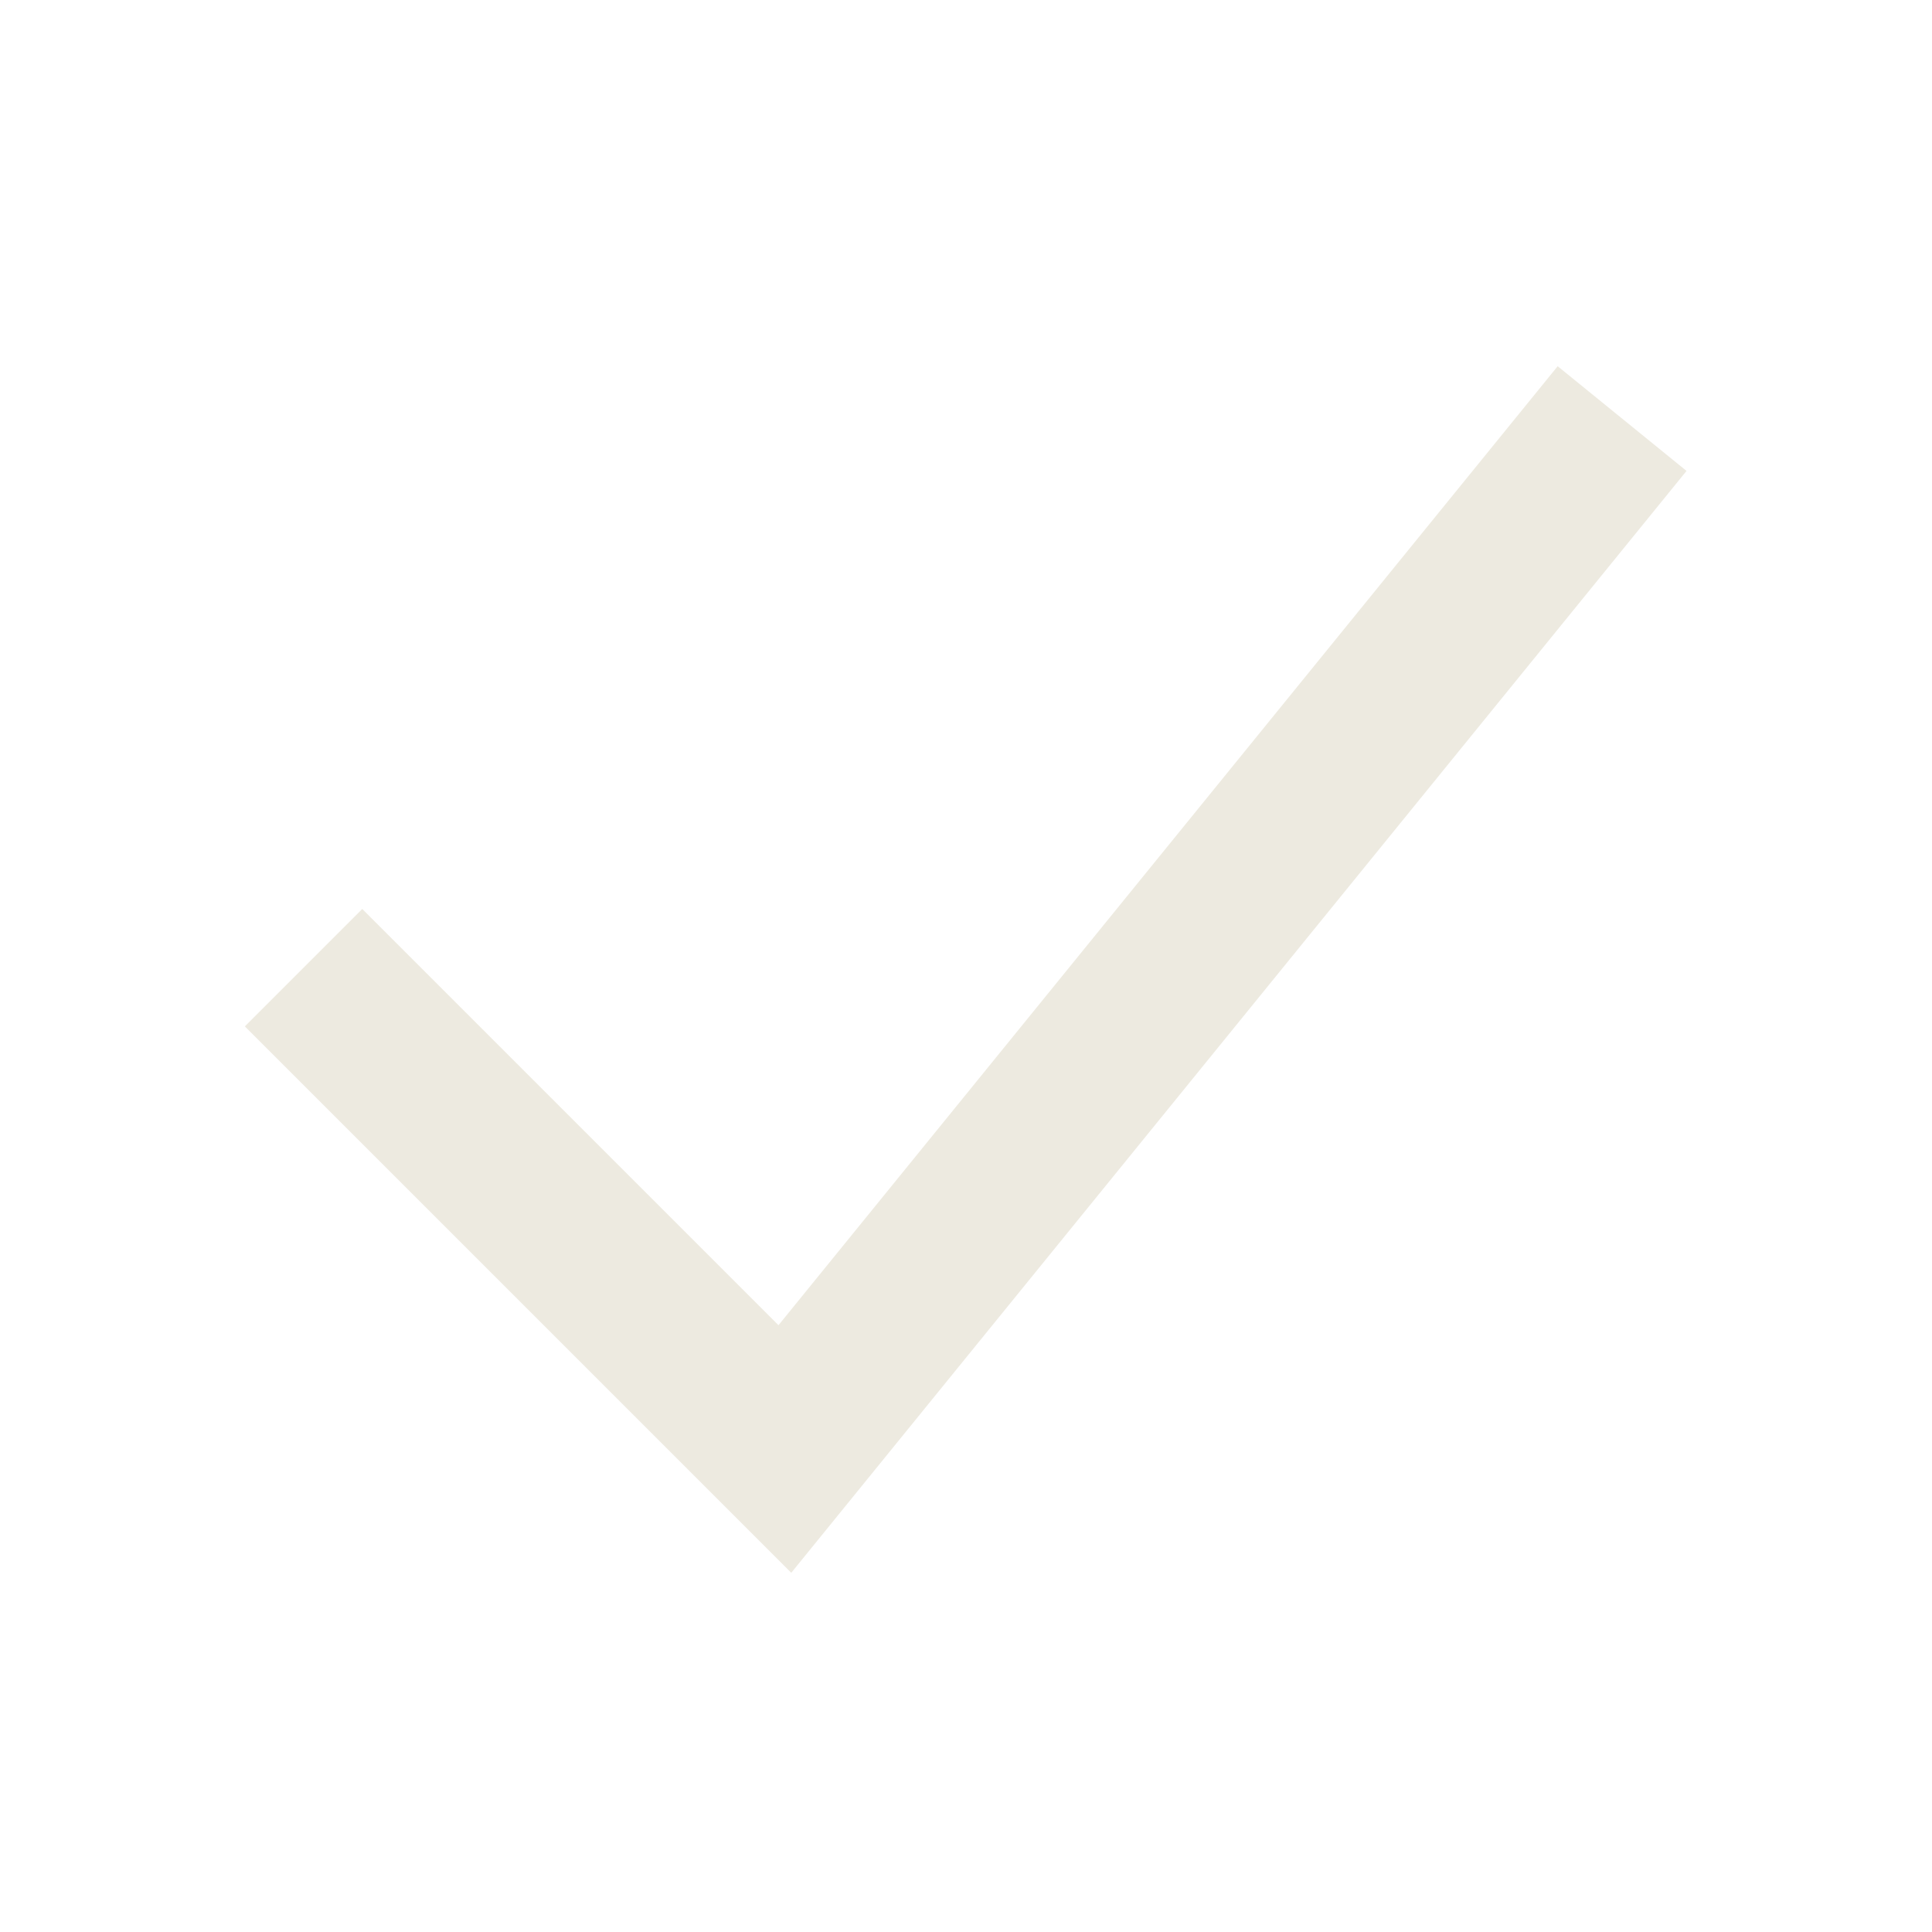
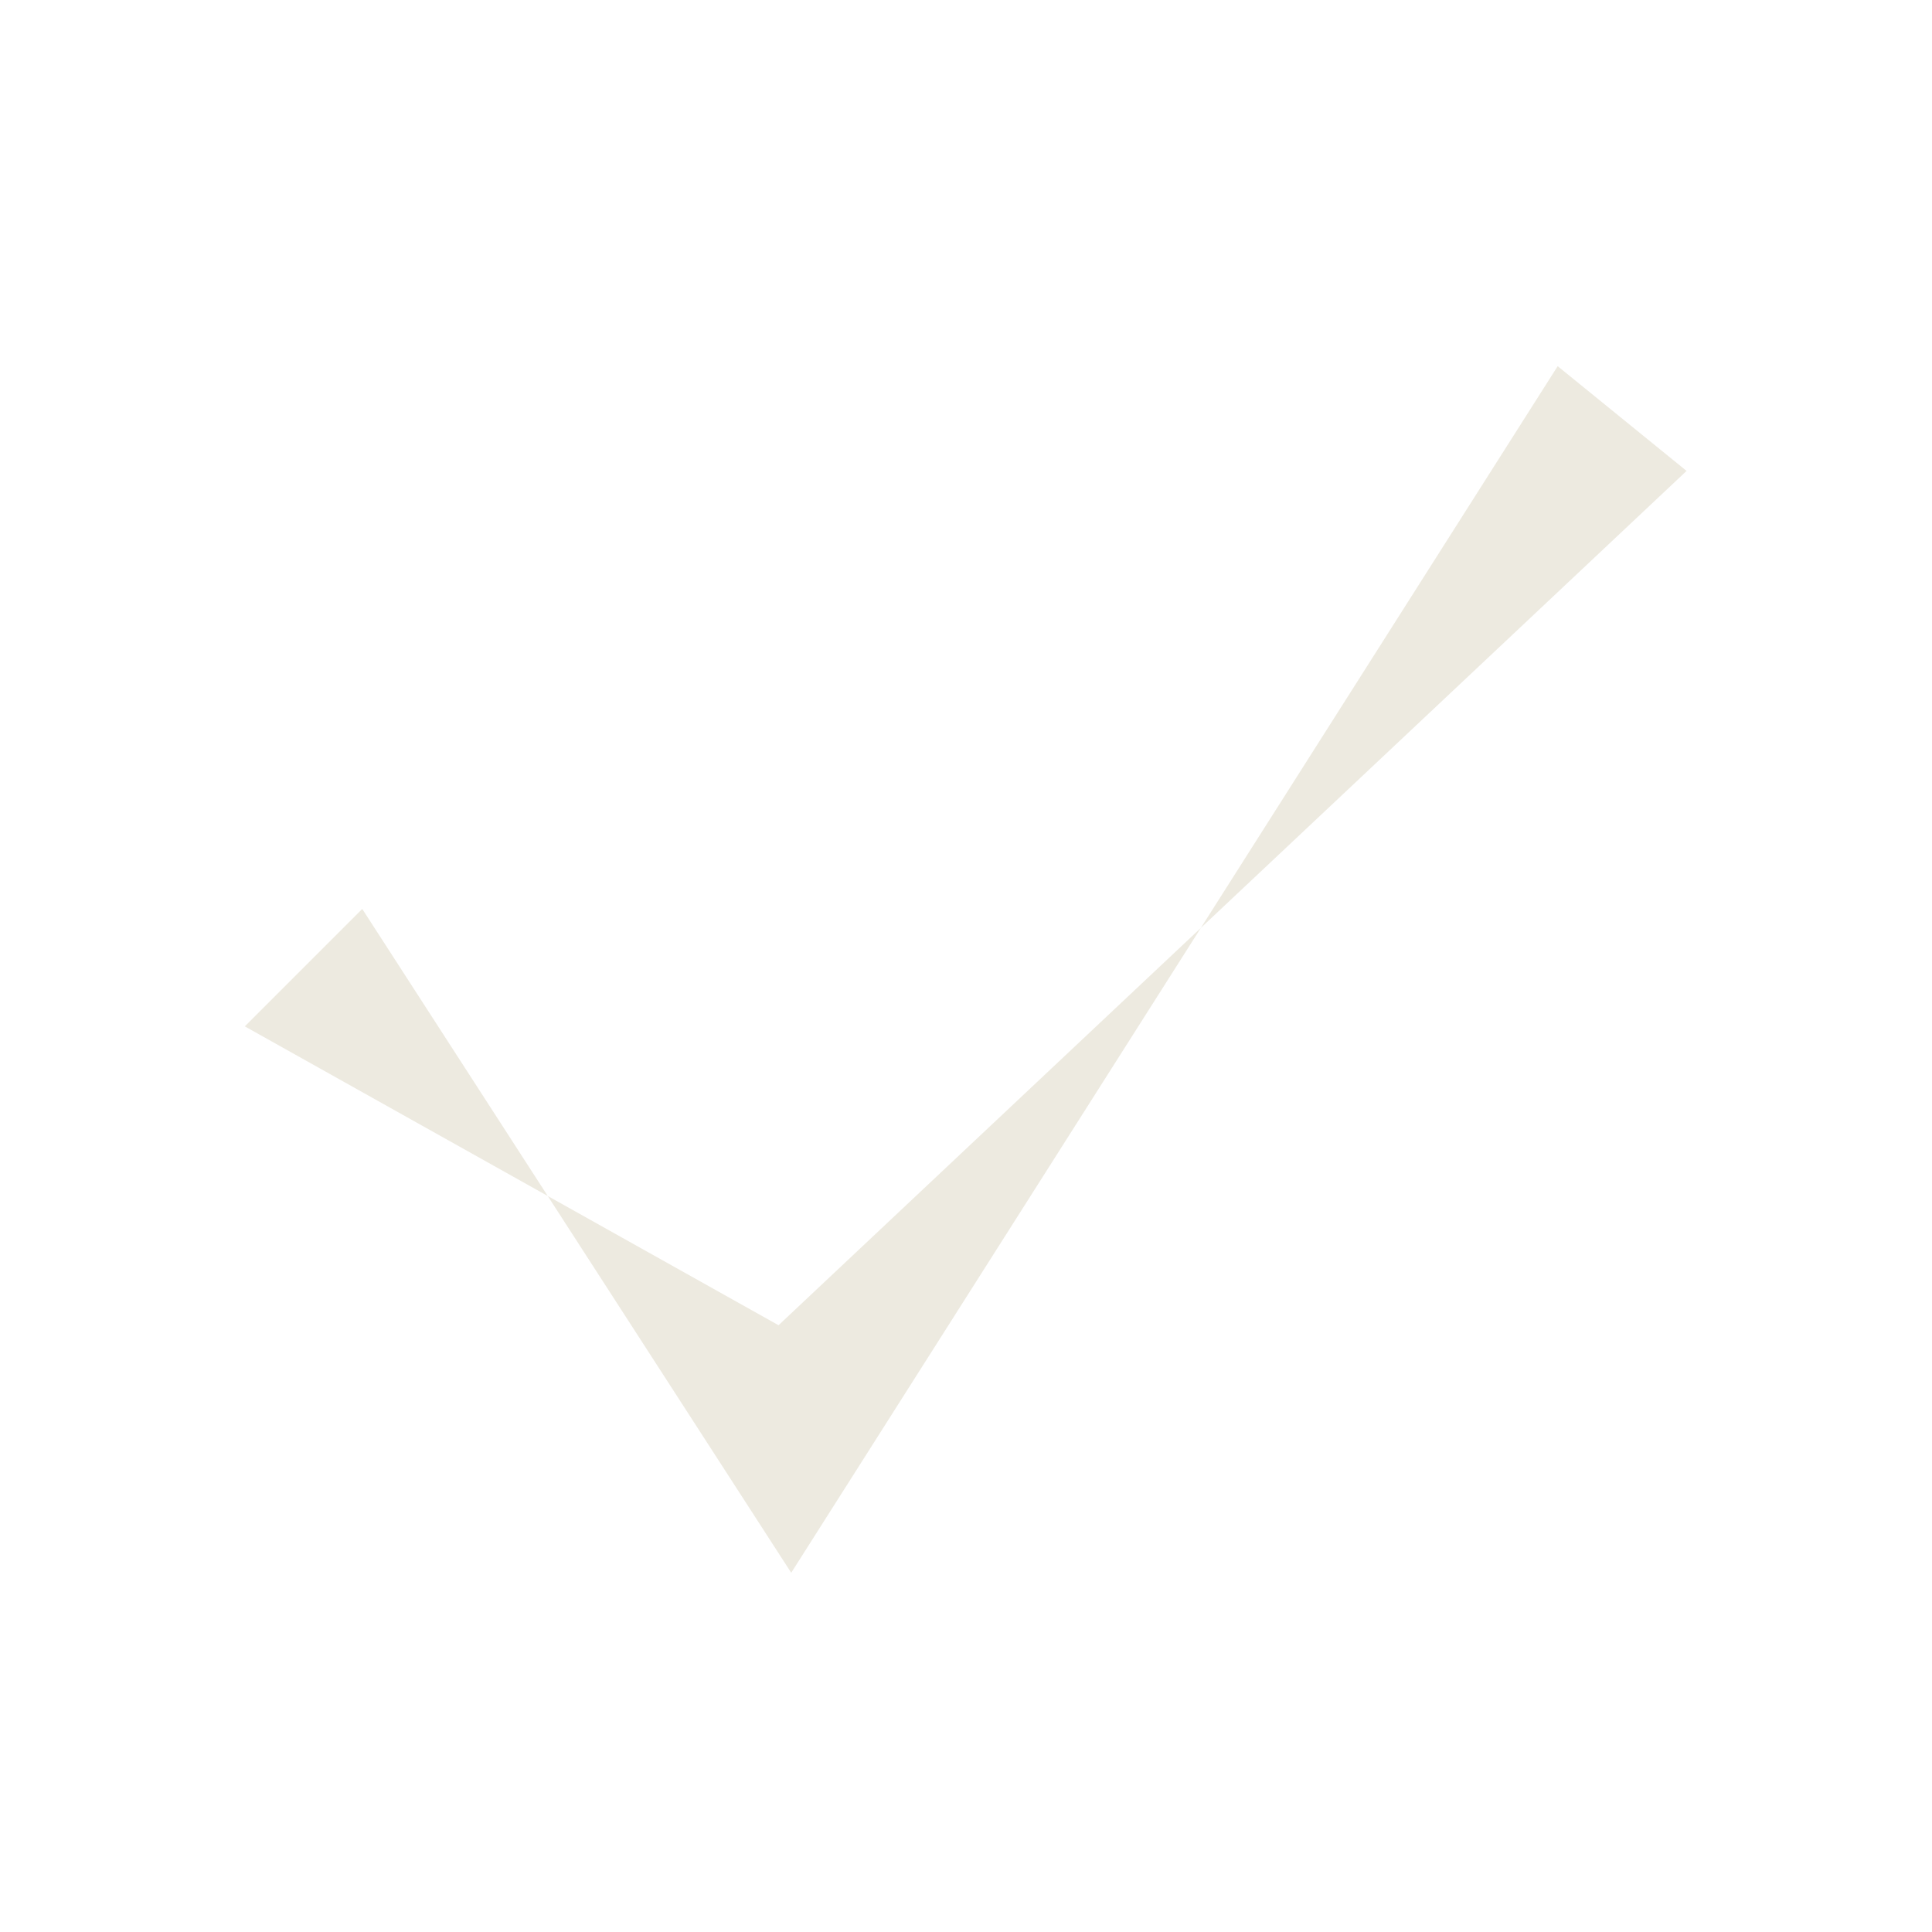
<svg xmlns="http://www.w3.org/2000/svg" viewBox="0 0 64 64" width="64" height="64">
-   <polyline points="12,34 26,48 52,16" fill="none" stroke="#EDEAE0" stroke-width="5.5" stroke-linecap="square" stroke-linejoin="miter" />
+   <defs />
+   <path d="M8.11 34.00 L25.79 43.90 L55.87 15.60 L51.60 12.13 L26.21 52.10 L12.00 30.11 Z" fill="#EDEAE0" fill-rule="evenodd" />
</svg>
